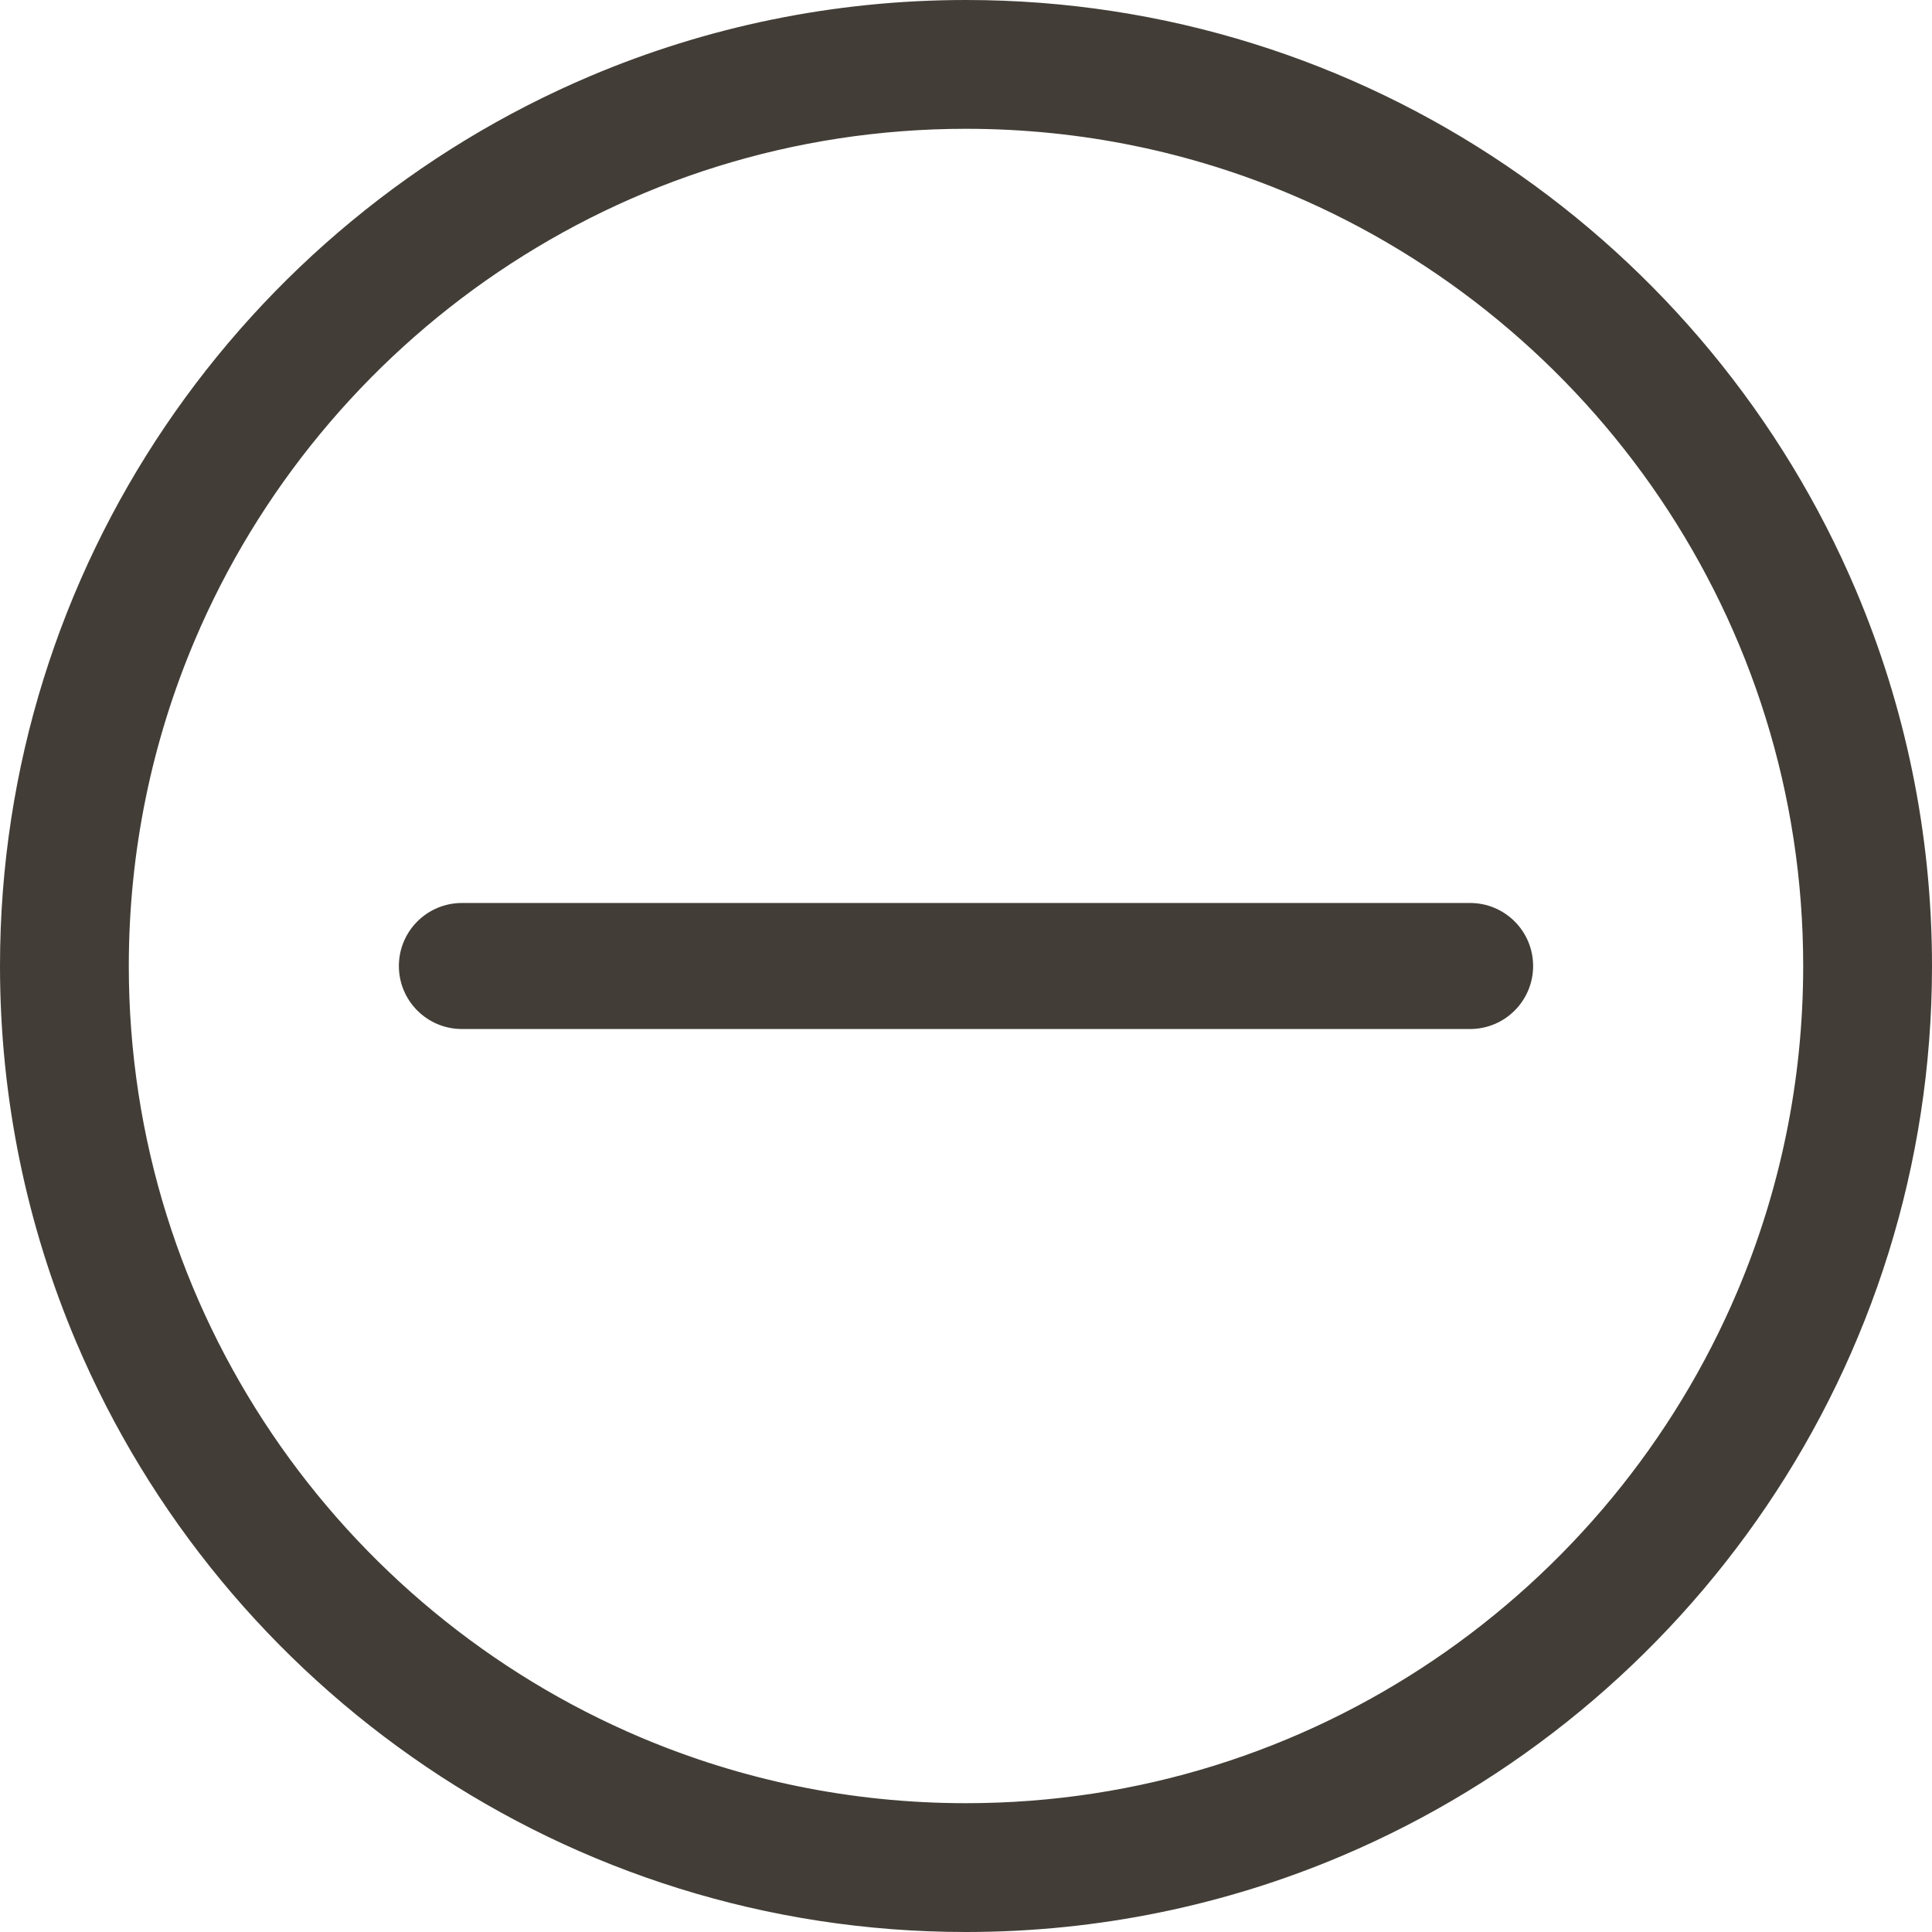
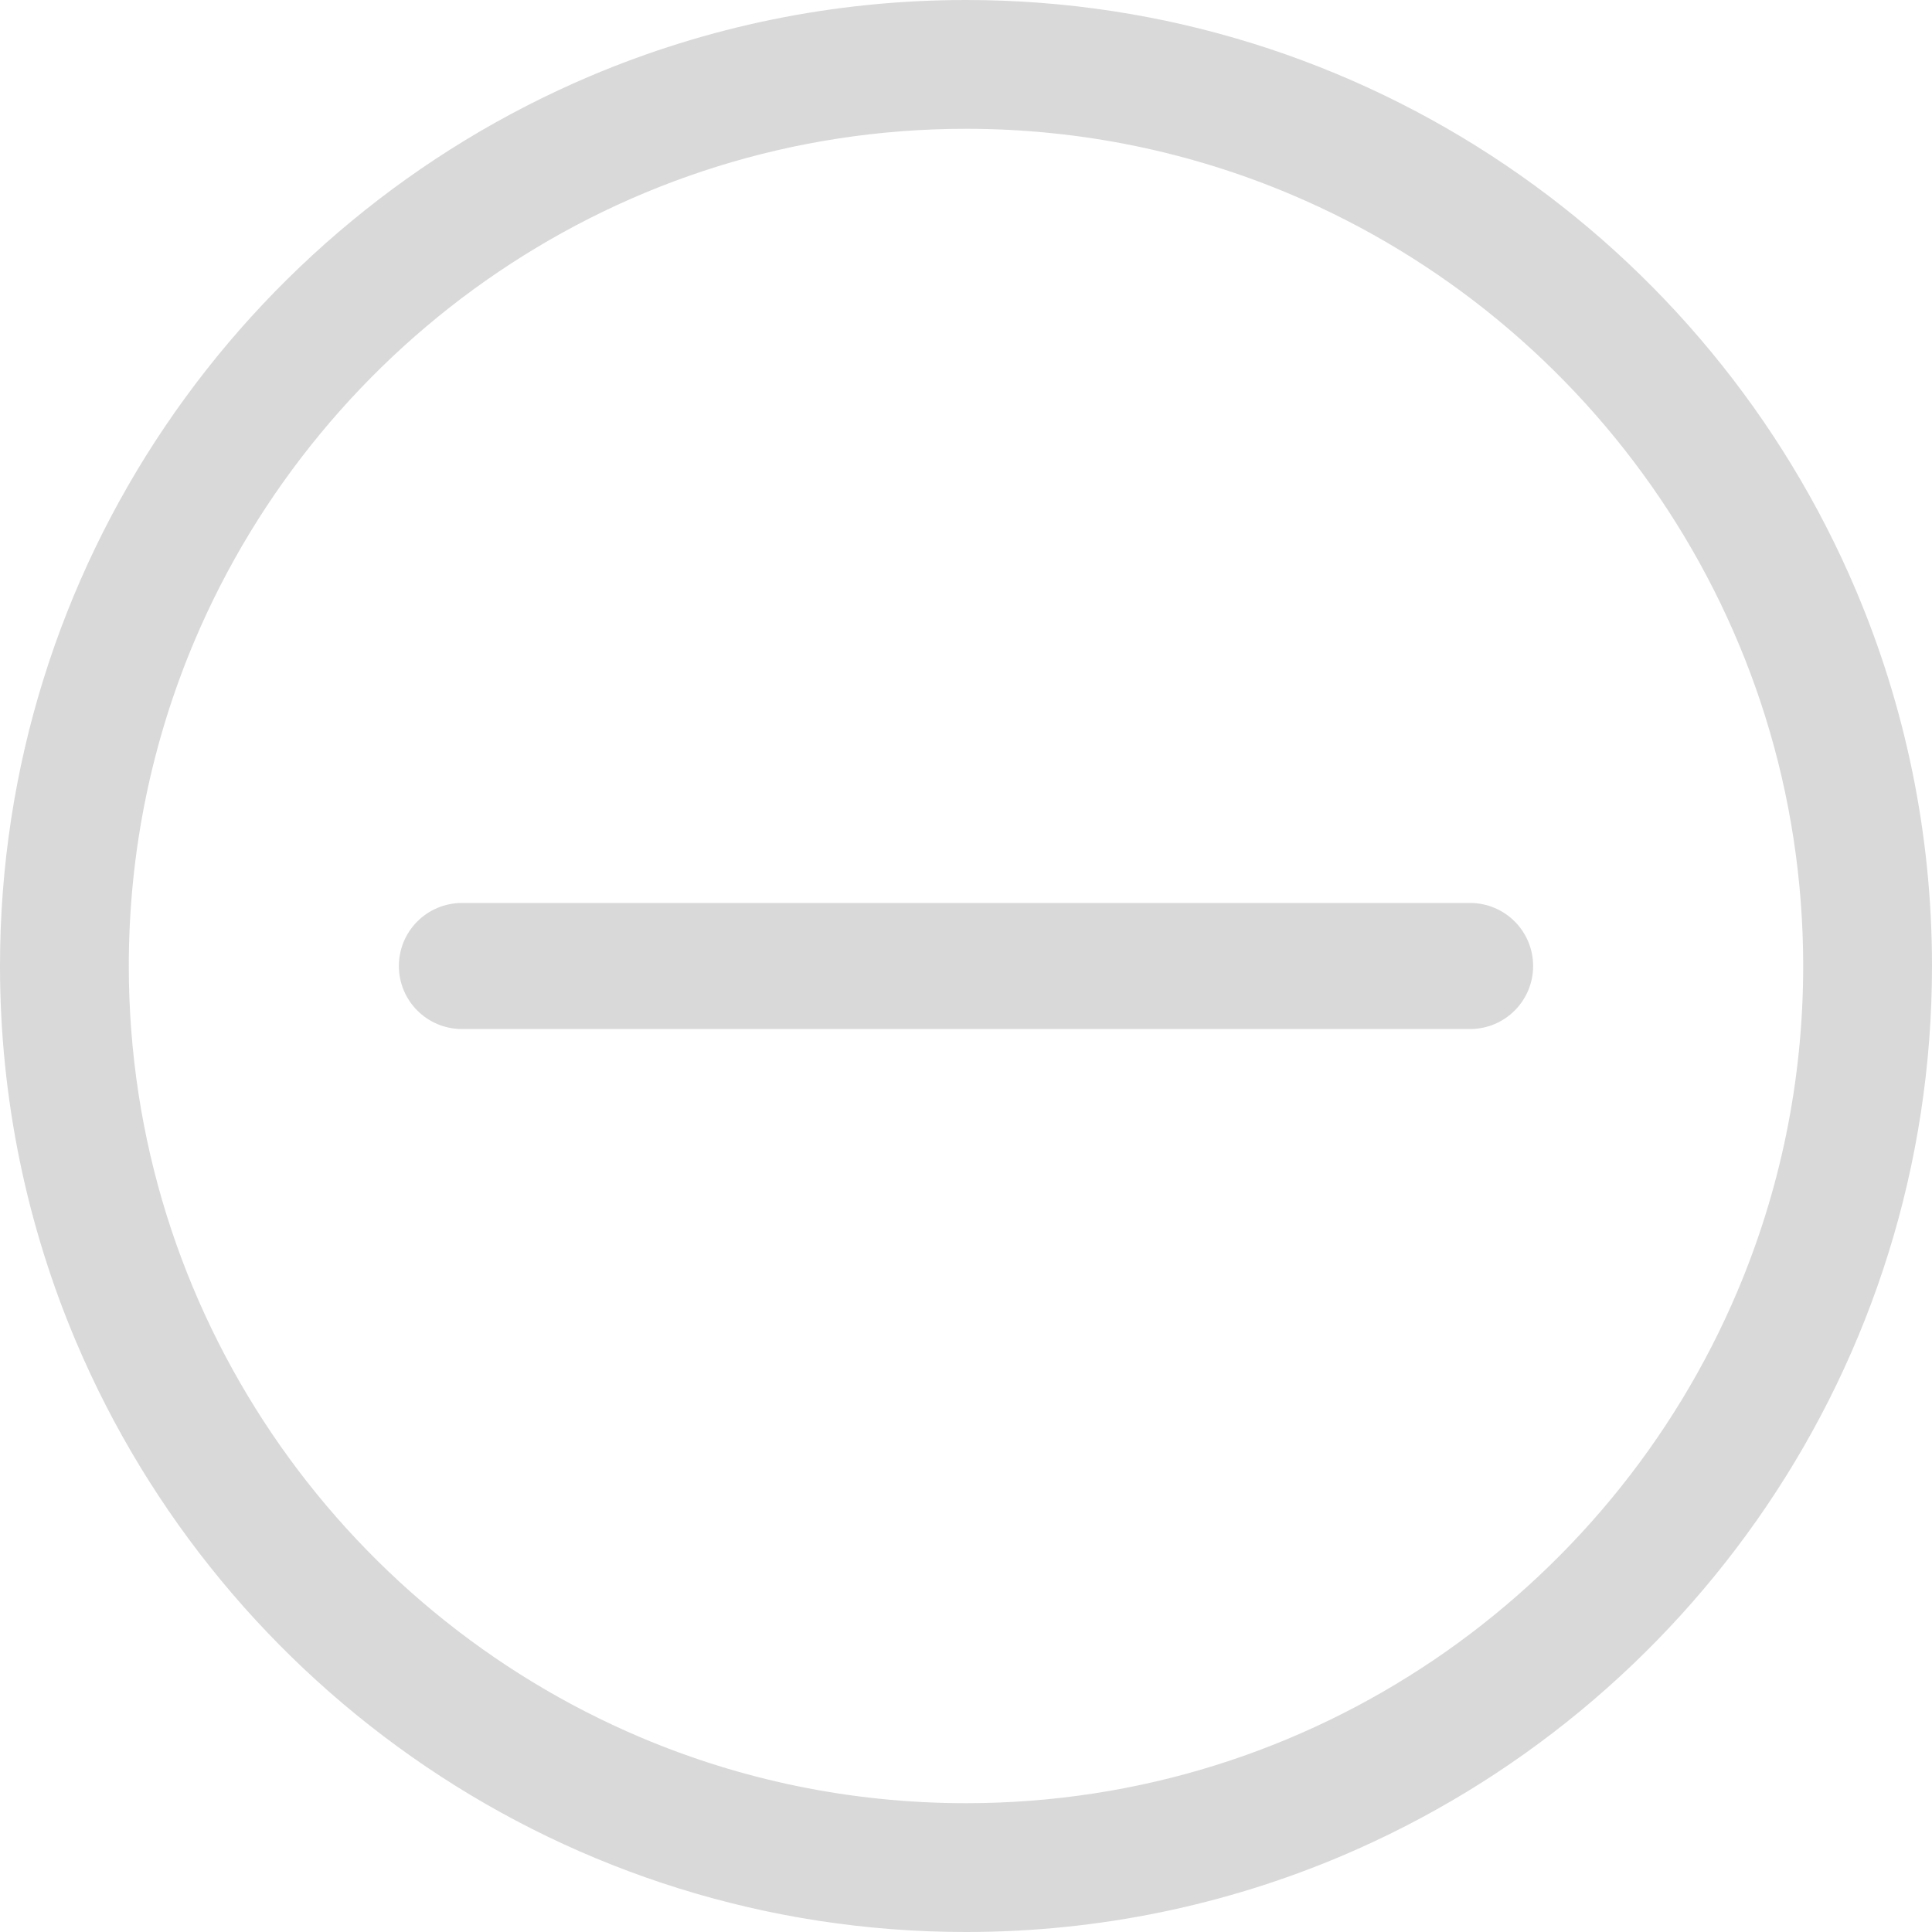
<svg xmlns="http://www.w3.org/2000/svg" width="512" height="512">
-   <path d="M491.841 156.427c-19.471-45.946-51.936-85.013-92.786-112.637C358.217 16.166 308.893-.007 256 0c-35.254-.002-68.946 7.18-99.571 20.158-45.945 19.472-85.013 51.935-112.638 92.785C16.167 153.779-.007 203.104 0 256c-.002 35.255 7.181 68.948 20.159 99.573 19.471 45.946 51.937 85.013 92.786 112.637C153.783 495.834 203.107 512.007 256 512c35.253.002 68.946-7.18 99.571-20.158 45.945-19.471 85.013-51.935 112.638-92.785C495.834 358.22 512.007 308.894 512 256c.002-35.256-7.181-68.948-20.159-99.573zm-31.428 185.83c-16.851 39.781-45.045 73.723-80.476 97.676-35.443 23.953-78.02 37.926-123.936 37.933-30.619-.002-59.729-6.218-86.255-17.454-39.781-16.851-73.724-45.044-97.677-80.475C48.114 344.495 34.14 301.917 34.133 256c.002-30.62 6.219-59.731 17.454-86.257 16.851-39.781 45.045-73.724 80.476-97.676C167.506 48.113 210.084 34.14 256 34.133c30.619.002 59.729 6.218 86.255 17.454 39.781 16.85 73.724 45.044 97.677 80.475 23.953 35.443 37.927 78.02 37.934 123.939-.002 30.619-6.218 59.73-17.453 86.256z" data-original="#000000" class="active-path" data-old_color="#000000" fill="#423E37" />
-   <path d="M389.594 239.301H122.406c-9.222 0-16.699 7.477-16.699 16.699s7.477 16.699 16.699 16.699h267.189c9.222 0 16.699-7.477 16.699-16.699s-7.477-16.699-16.7-16.699z" data-original="#000000" class="active-path" data-old_color="#000000" fill="#423E37" />
+   <path d="M491.841 156.427c-19.471-45.946-51.936-85.013-92.786-112.637C358.217 16.166 308.893-.007 256 0c-35.254-.002-68.946 7.18-99.571 20.158-45.945 19.472-85.013 51.935-112.638 92.785C16.167 153.779-.007 203.104 0 256c-.002 35.255 7.181 68.948 20.159 99.573 19.471 45.946 51.937 85.013 92.786 112.637C153.783 495.834 203.107 512.007 256 512c35.253.002 68.946-7.18 99.571-20.158 45.945-19.471 85.013-51.935 112.638-92.785C495.834 358.22 512.007 308.894 512 256c.002-35.256-7.181-68.948-20.159-99.573zm-31.428 185.83c-16.851 39.781-45.045 73.723-80.476 97.676-35.443 23.953-78.02 37.926-123.936 37.933-30.619-.002-59.729-6.218-86.255-17.454-39.781-16.851-73.724-45.044-97.677-80.475C48.114 344.495 34.14 301.917 34.133 256c.002-30.62 6.219-59.731 17.454-86.257 16.851-39.781 45.045-73.724 80.476-97.676C167.506 48.113 210.084 34.14 256 34.133c30.619.002 59.729 6.218 86.255 17.454 39.781 16.85 73.724 45.044 97.677 80.475 23.953 35.443 37.927 78.02 37.934 123.939-.002 30.619-6.218 59.73-17.453 86.256z" data-original="#000000" class="active-path" data-old_color="#000000" fill="#D9D9D9" />
+   <path d="M389.594 239.301H122.406c-9.222 0-16.699 7.477-16.699 16.699s7.477 16.699 16.699 16.699h267.189c9.222 0 16.699-7.477 16.699-16.699s-7.477-16.699-16.7-16.699z" data-original="#000000" class="active-path" data-old_color="#000000" fill="#D9D9D9" />
</svg>
